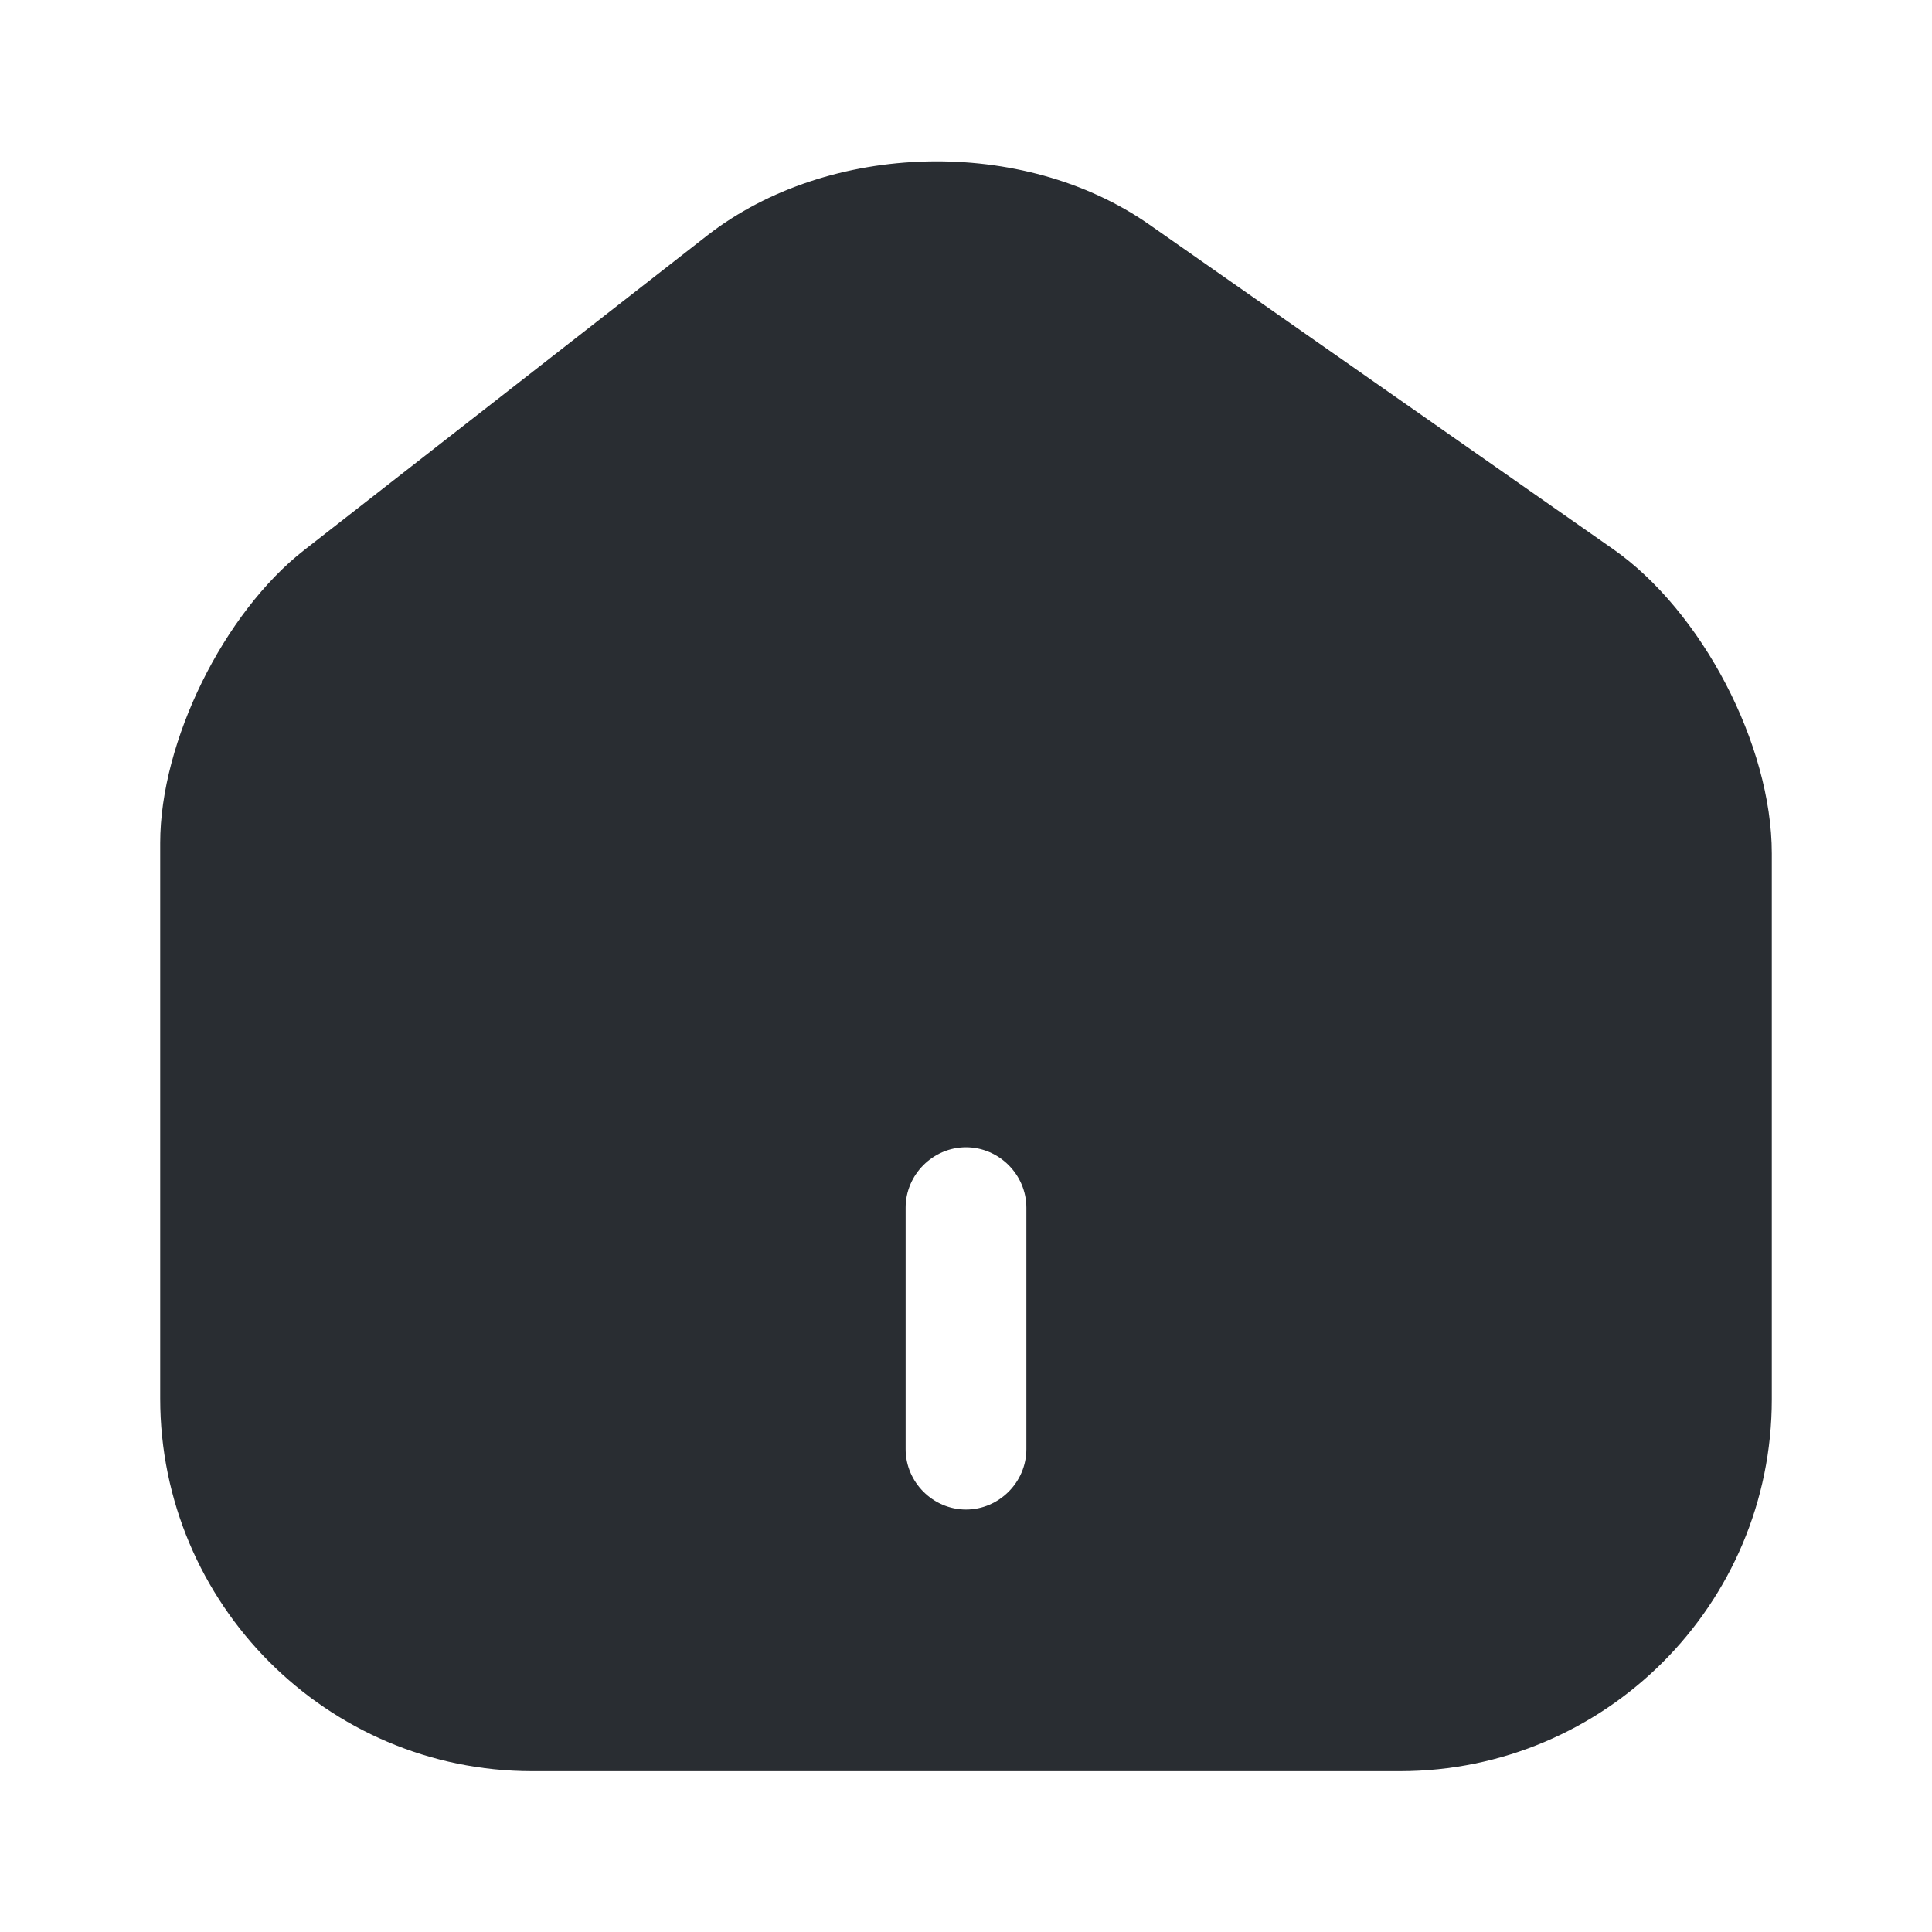
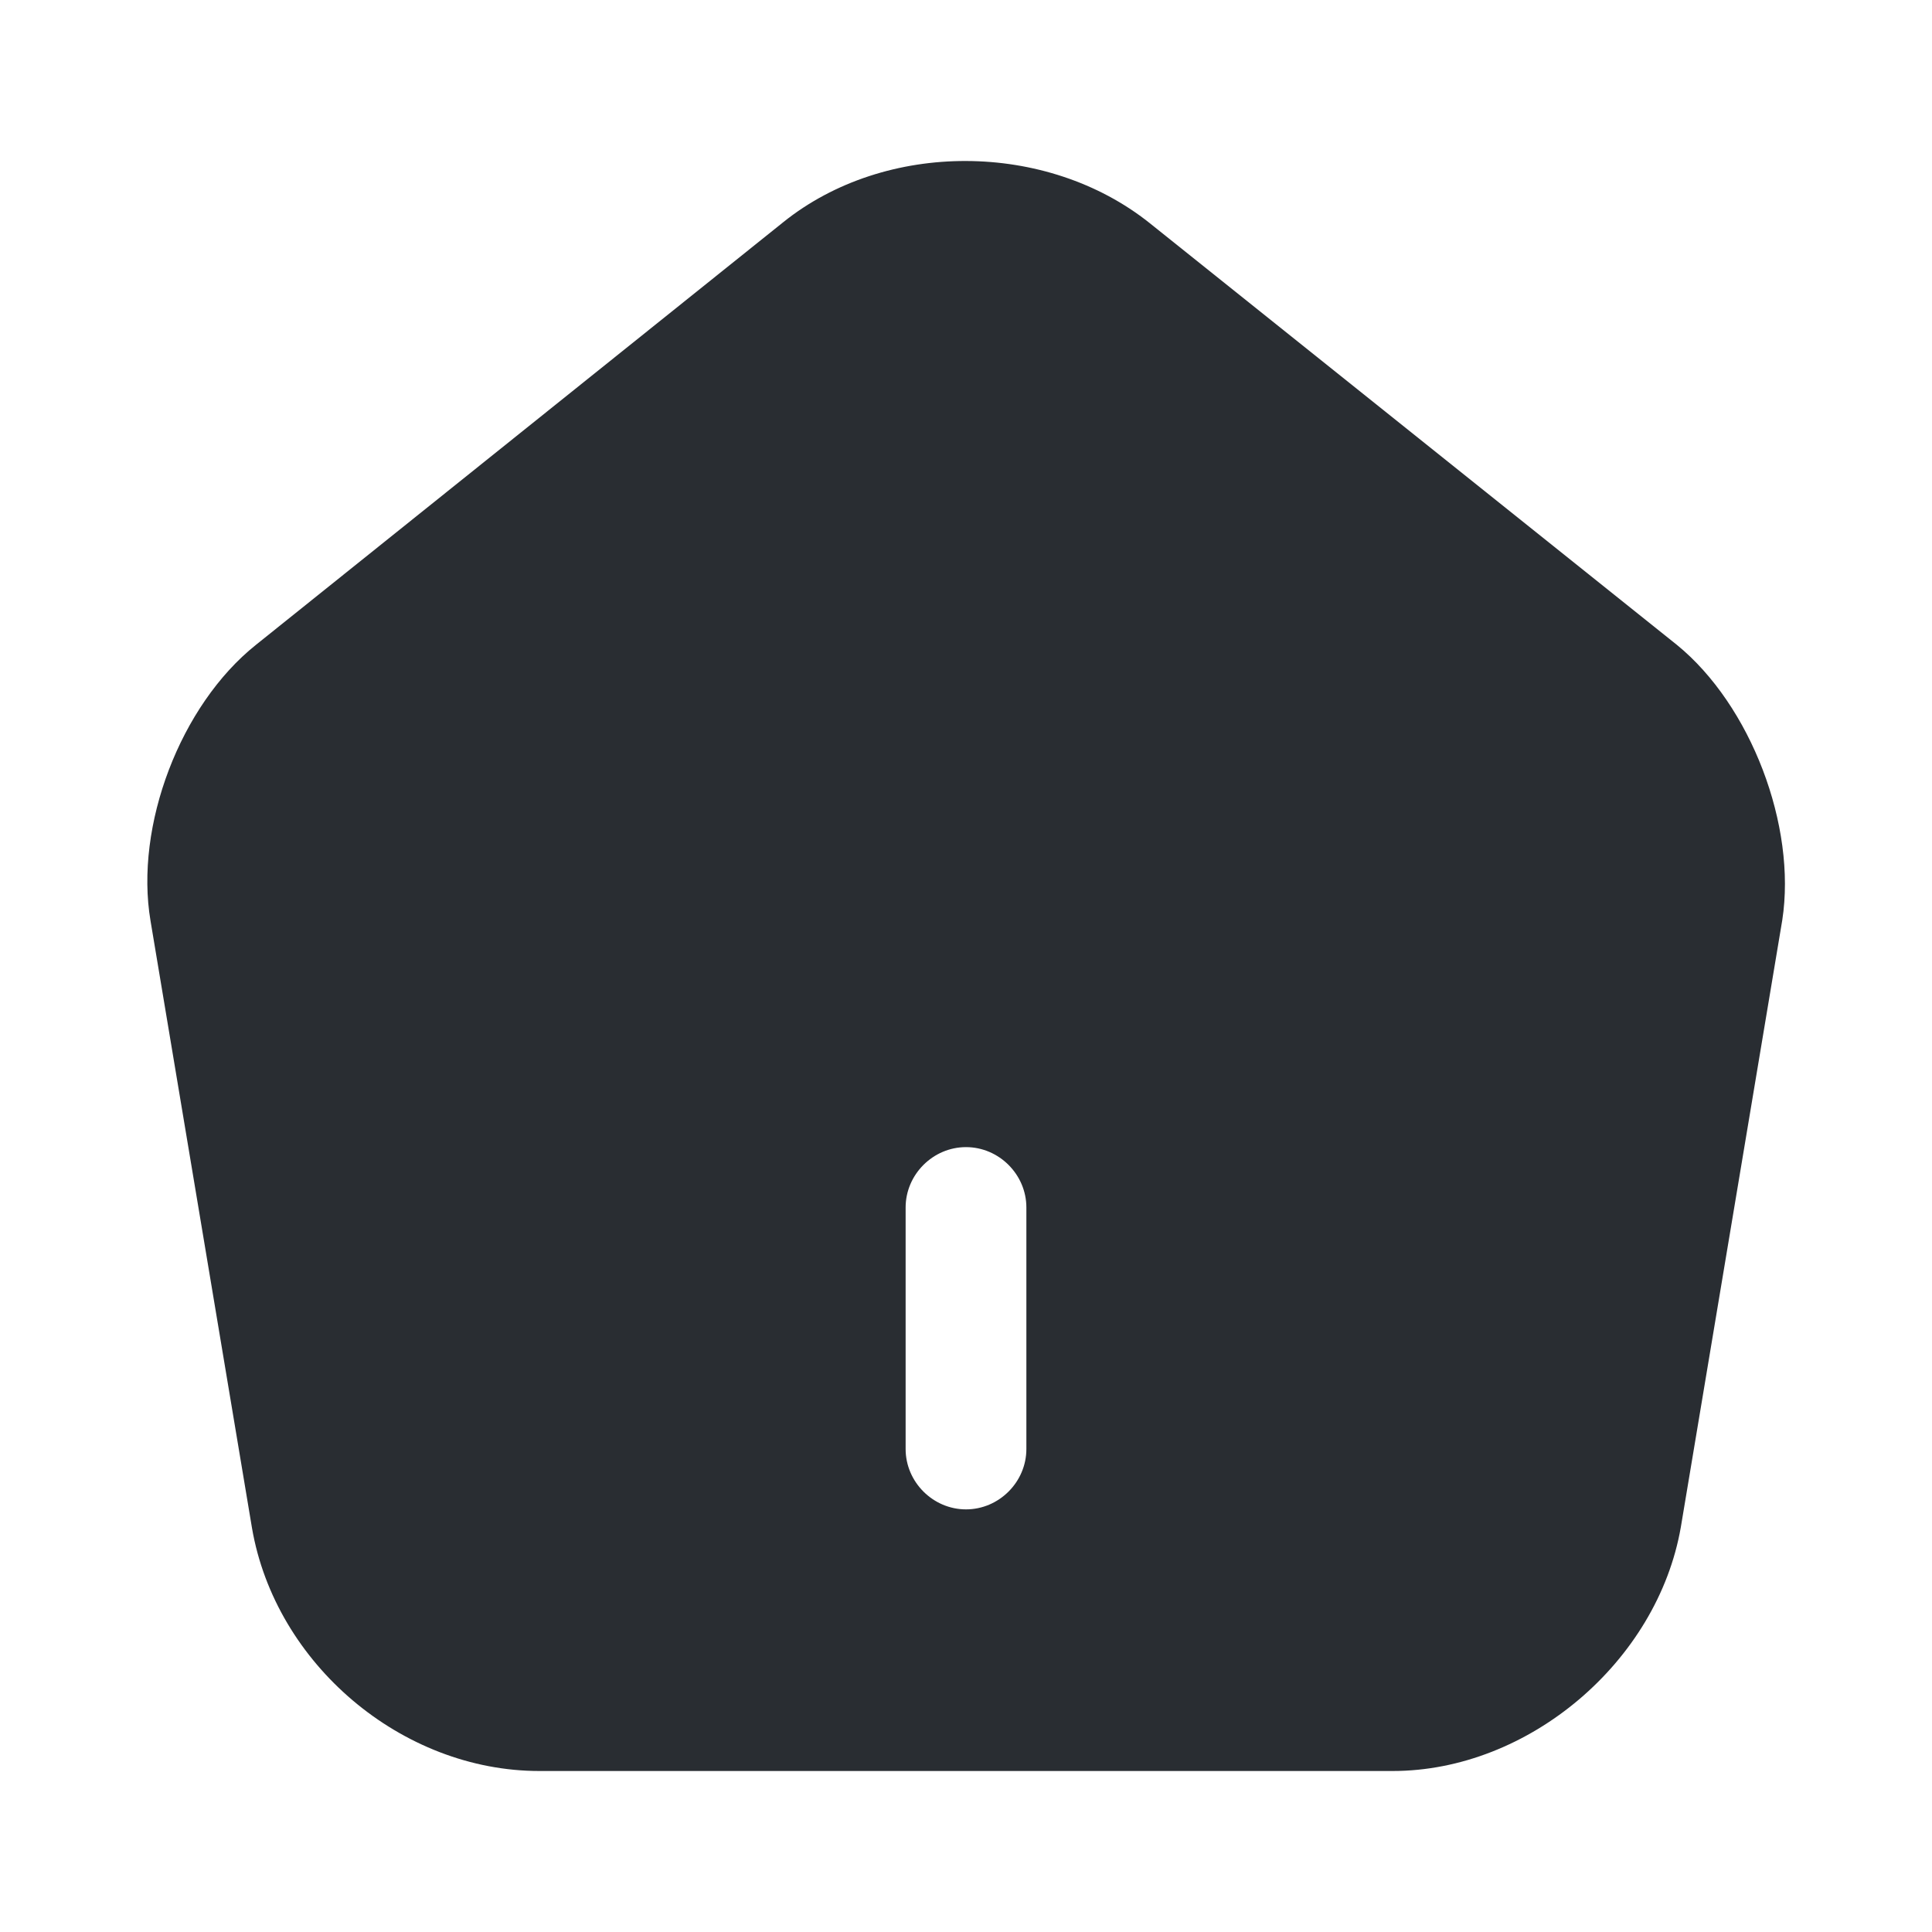
<svg xmlns="http://www.w3.org/2000/svg" width="24" height="24" viewBox="0 0 24 24" fill="none">
-   <path d="M20.04 6.822L14.28 2.792C12.71 1.692 10.3 1.752 8.79 2.922L3.78 6.832C2.78 7.612 1.99 9.212 1.99 10.472V17.372C1.99 19.922 4.06 22.002 6.61 22.002H17.39C19.94 22.002 22.01 19.932 22.01 17.382V10.602C22.01 9.252 21.14 7.592 20.04 6.822ZM12.75 18.002C12.75 18.412 12.41 18.752 12 18.752C11.59 18.752 11.25 18.412 11.25 18.002V15.002C11.25 14.592 11.59 14.252 12 14.252C12.41 14.252 12.75 14.592 12.75 15.002V18.002Z" fill="#292D32" />
+   <path d="M20.83 8.01L14.28 2.77C13 1.75 11 1.74 9.73 2.76L3.18 8.01C2.24 8.76 1.67 10.26 1.87 11.44L3.13 18.98C3.42 20.67 4.99 22 6.7 22H17.3C18.99 22 20.59 20.64 20.88 18.97L22.14 11.43C22.32 10.26 21.75 8.76 20.83 8.01ZM12.75 18C12.75 18.41 12.41 18.75 12 18.75C11.59 18.75 11.25 18.41 11.25 18V15C11.25 14.59 11.59 14.25 12 14.25C12.41 14.25 12.75 14.59 12.75 15V18Z" fill="#292D32" />
</svg>
